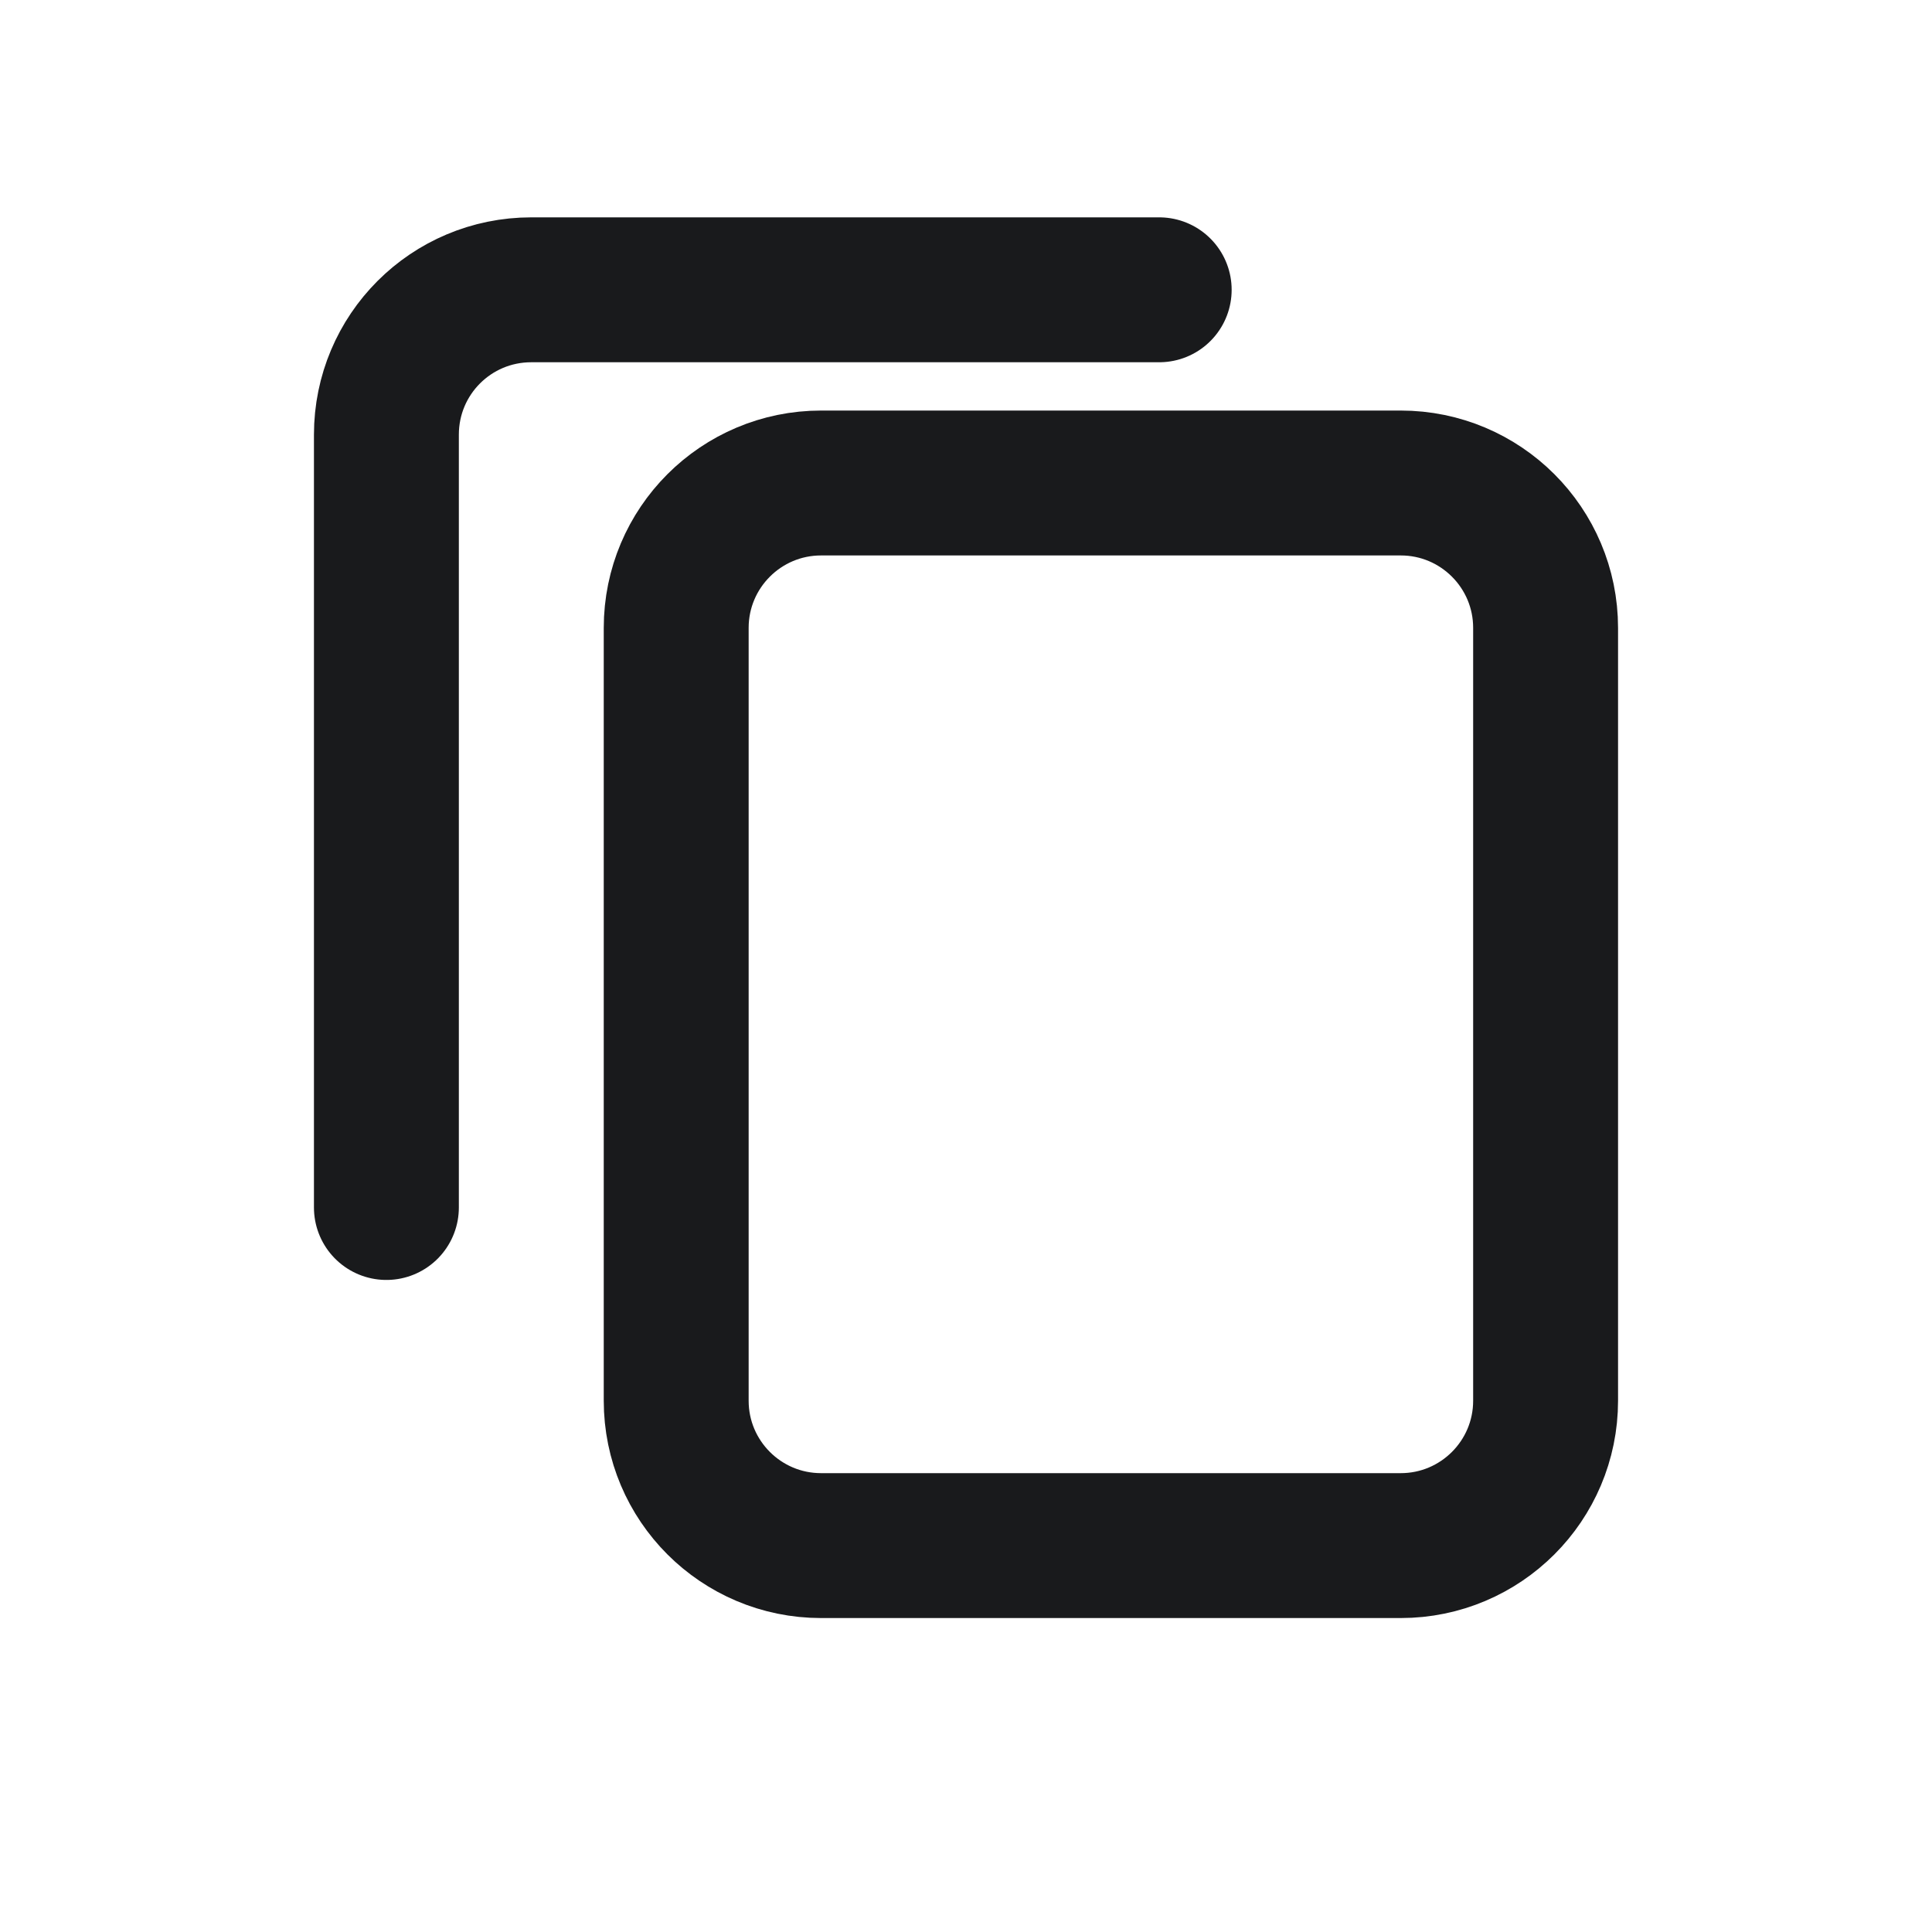
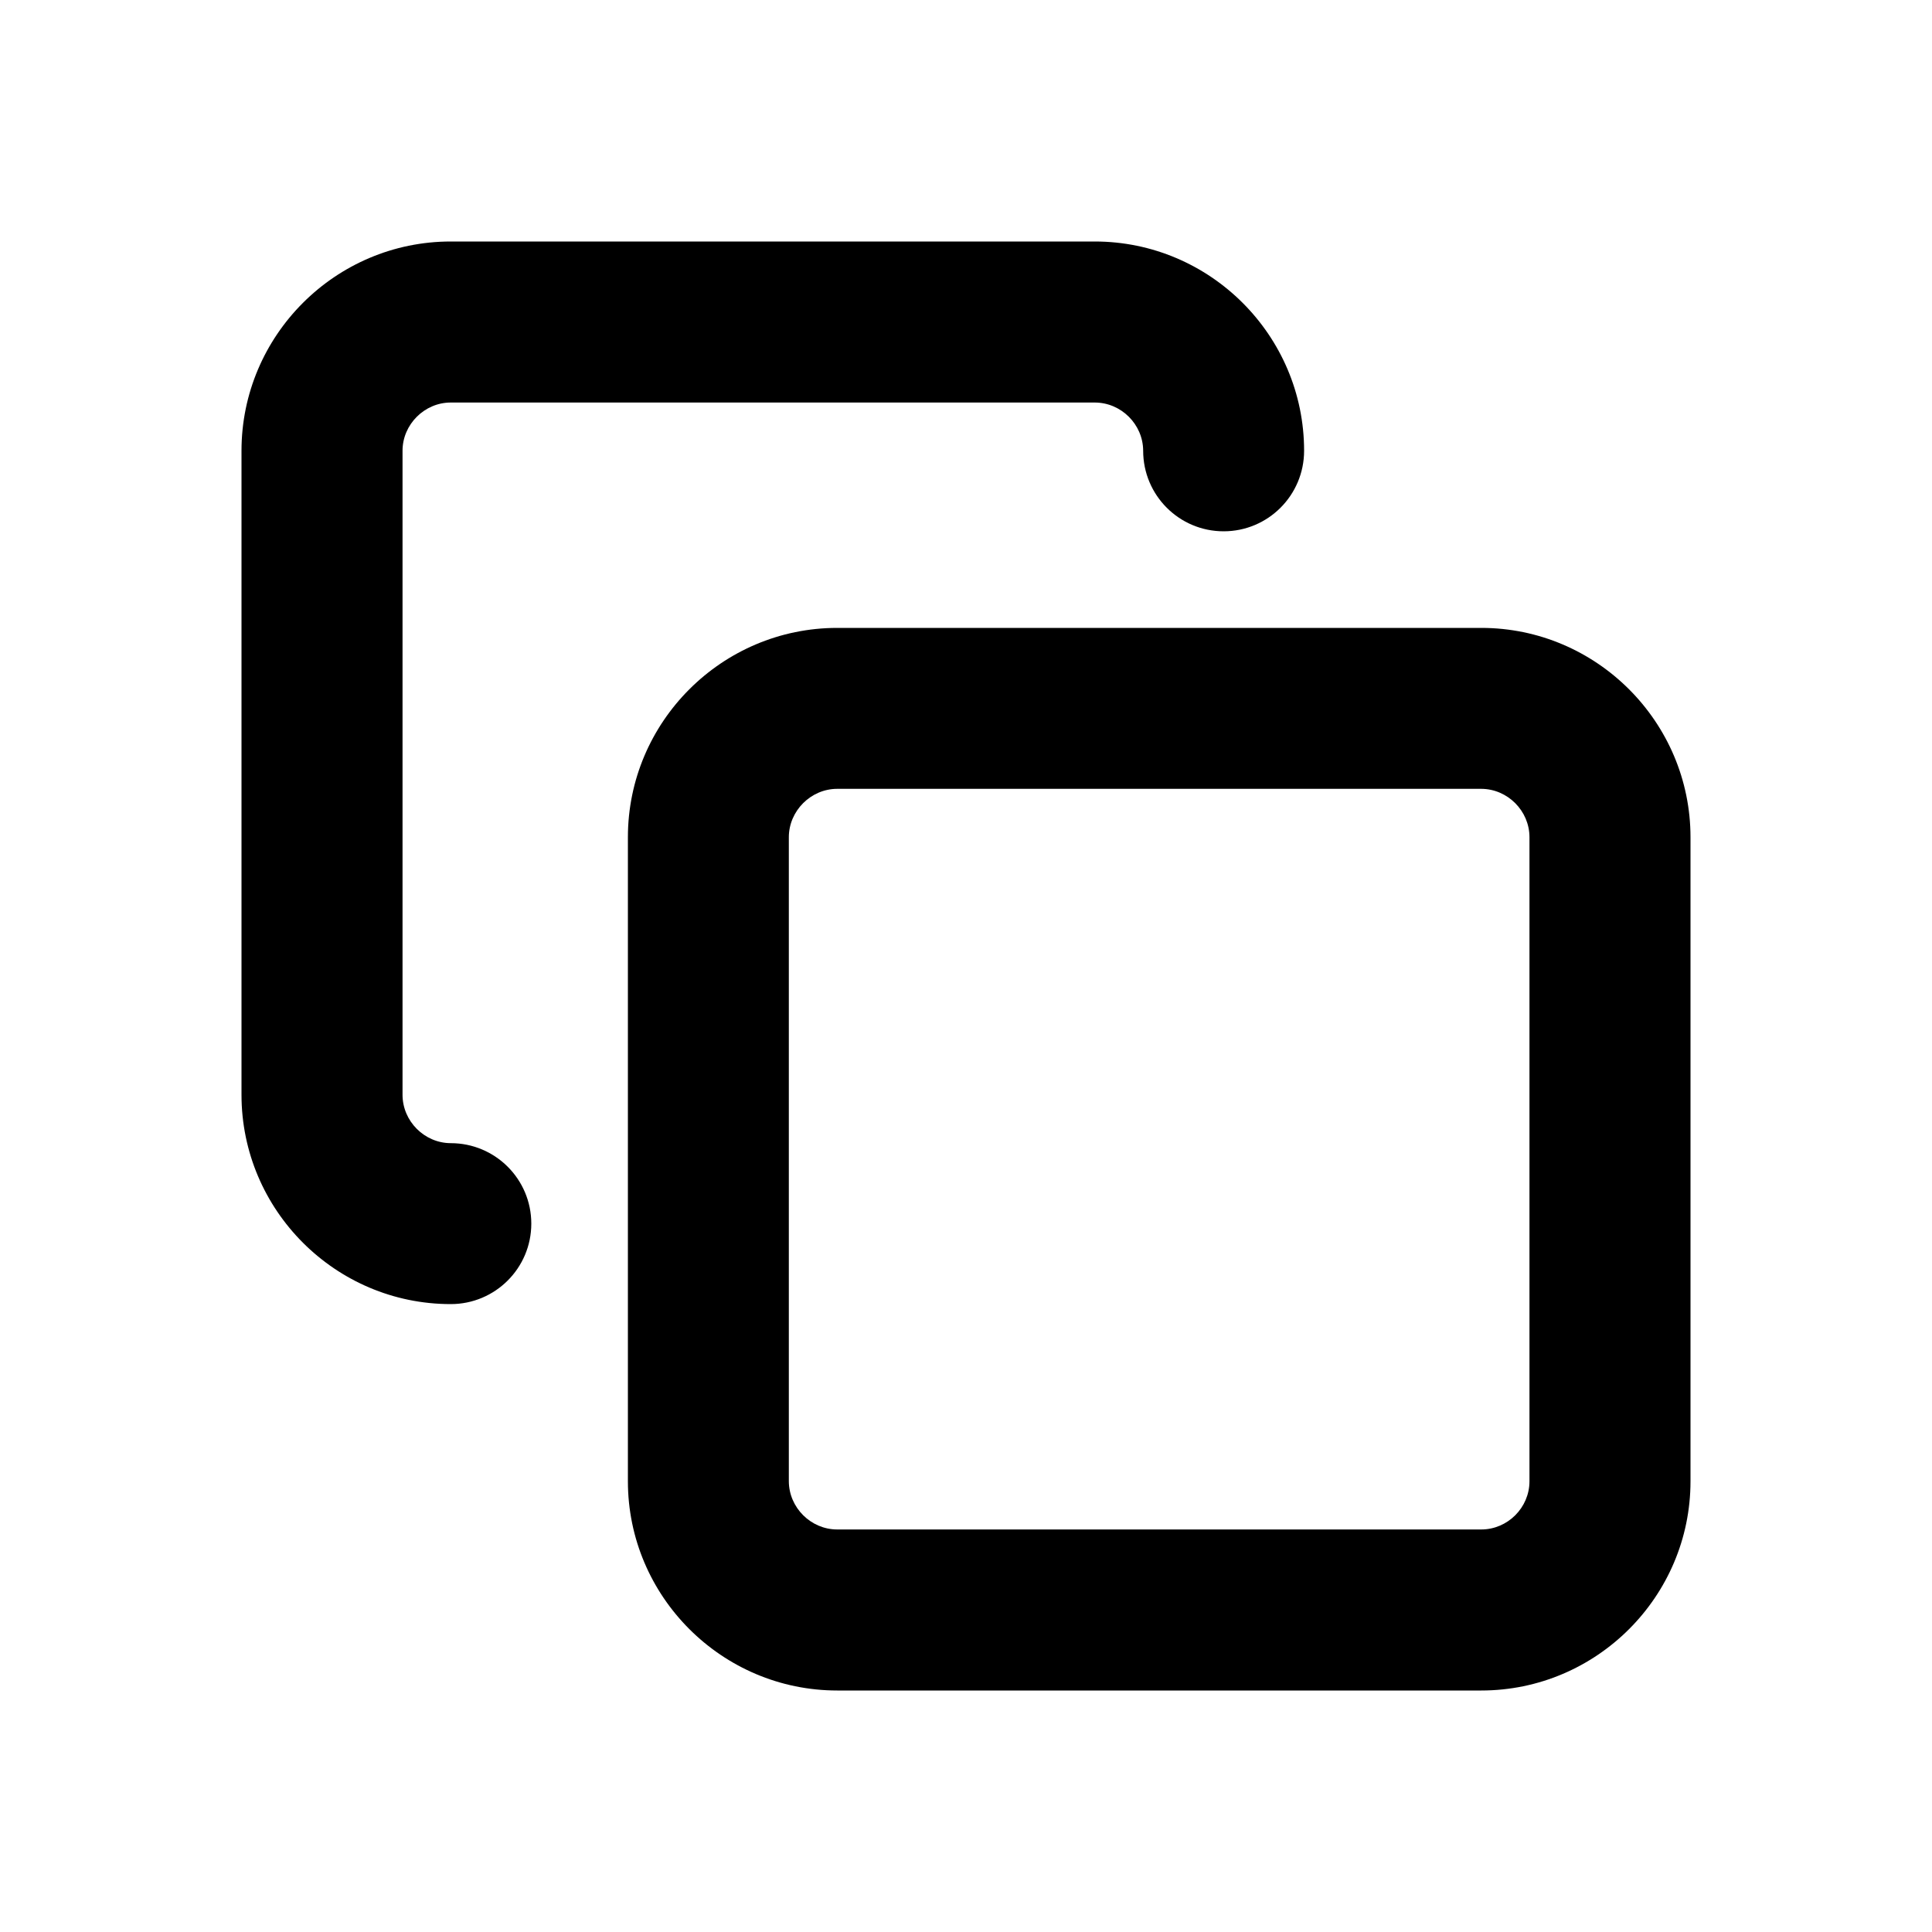
<svg xmlns="http://www.w3.org/2000/svg" width="20" height="20" viewBox="0 0 20 20" fill="none">
-   <rect x="7" y="5" width="9" height="11" rx="1.5" stroke="#191A1C" stroke-width="1.5" />
-   <path d="M4 12.5V4.5C4 3.67 4.67 3 5.5 3H12" stroke="#191A1C" stroke-width="1.5" stroke-linecap="round" />
+   <g id="Vector">
+     <path fill-rule="evenodd" clip-rule="evenodd" d="M15.334 6.5C16.527 6.5 17.5 7.474 17.5 8.667V15.334C17.5 16.527 16.527 17.5 15.334 17.5H8.667C7.474 17.5 6.5 16.527 6.5 15.334V8.667C6.5 7.473 7.473 6.5 8.667 6.5H15.334ZM8.667 8.166C8.394 8.166 8.166 8.394 8.166 8.667V15.334C8.167 15.607 8.394 15.833 8.667 15.833H15.334C15.607 15.833 15.833 15.607 15.833 15.334V8.667C15.833 8.394 15.607 8.167 15.334 8.166H8.667Z" fill="#000" />
+     <path d="M11.333 2.5C12.527 2.5 13.5 3.473 13.5 4.666C13.5 5.127 13.127 5.5 12.667 5.5C12.207 5.5 11.834 5.127 11.834 4.666C11.833 4.393 11.606 4.167 11.333 4.167H4.666C4.394 4.167 4.167 4.394 4.167 4.666V11.333C4.167 11.606 4.393 11.833 4.666 11.834C5.127 11.834 5.5 12.207 5.5 12.667C5.5 13.127 5.127 13.5 4.666 13.5C3.473 13.5 2.5 12.527 2.5 11.333V4.666C2.5 3.473 3.473 2.5 4.666 2.5H11.333Z" fill="#000" />
+   </g>
</svg>
